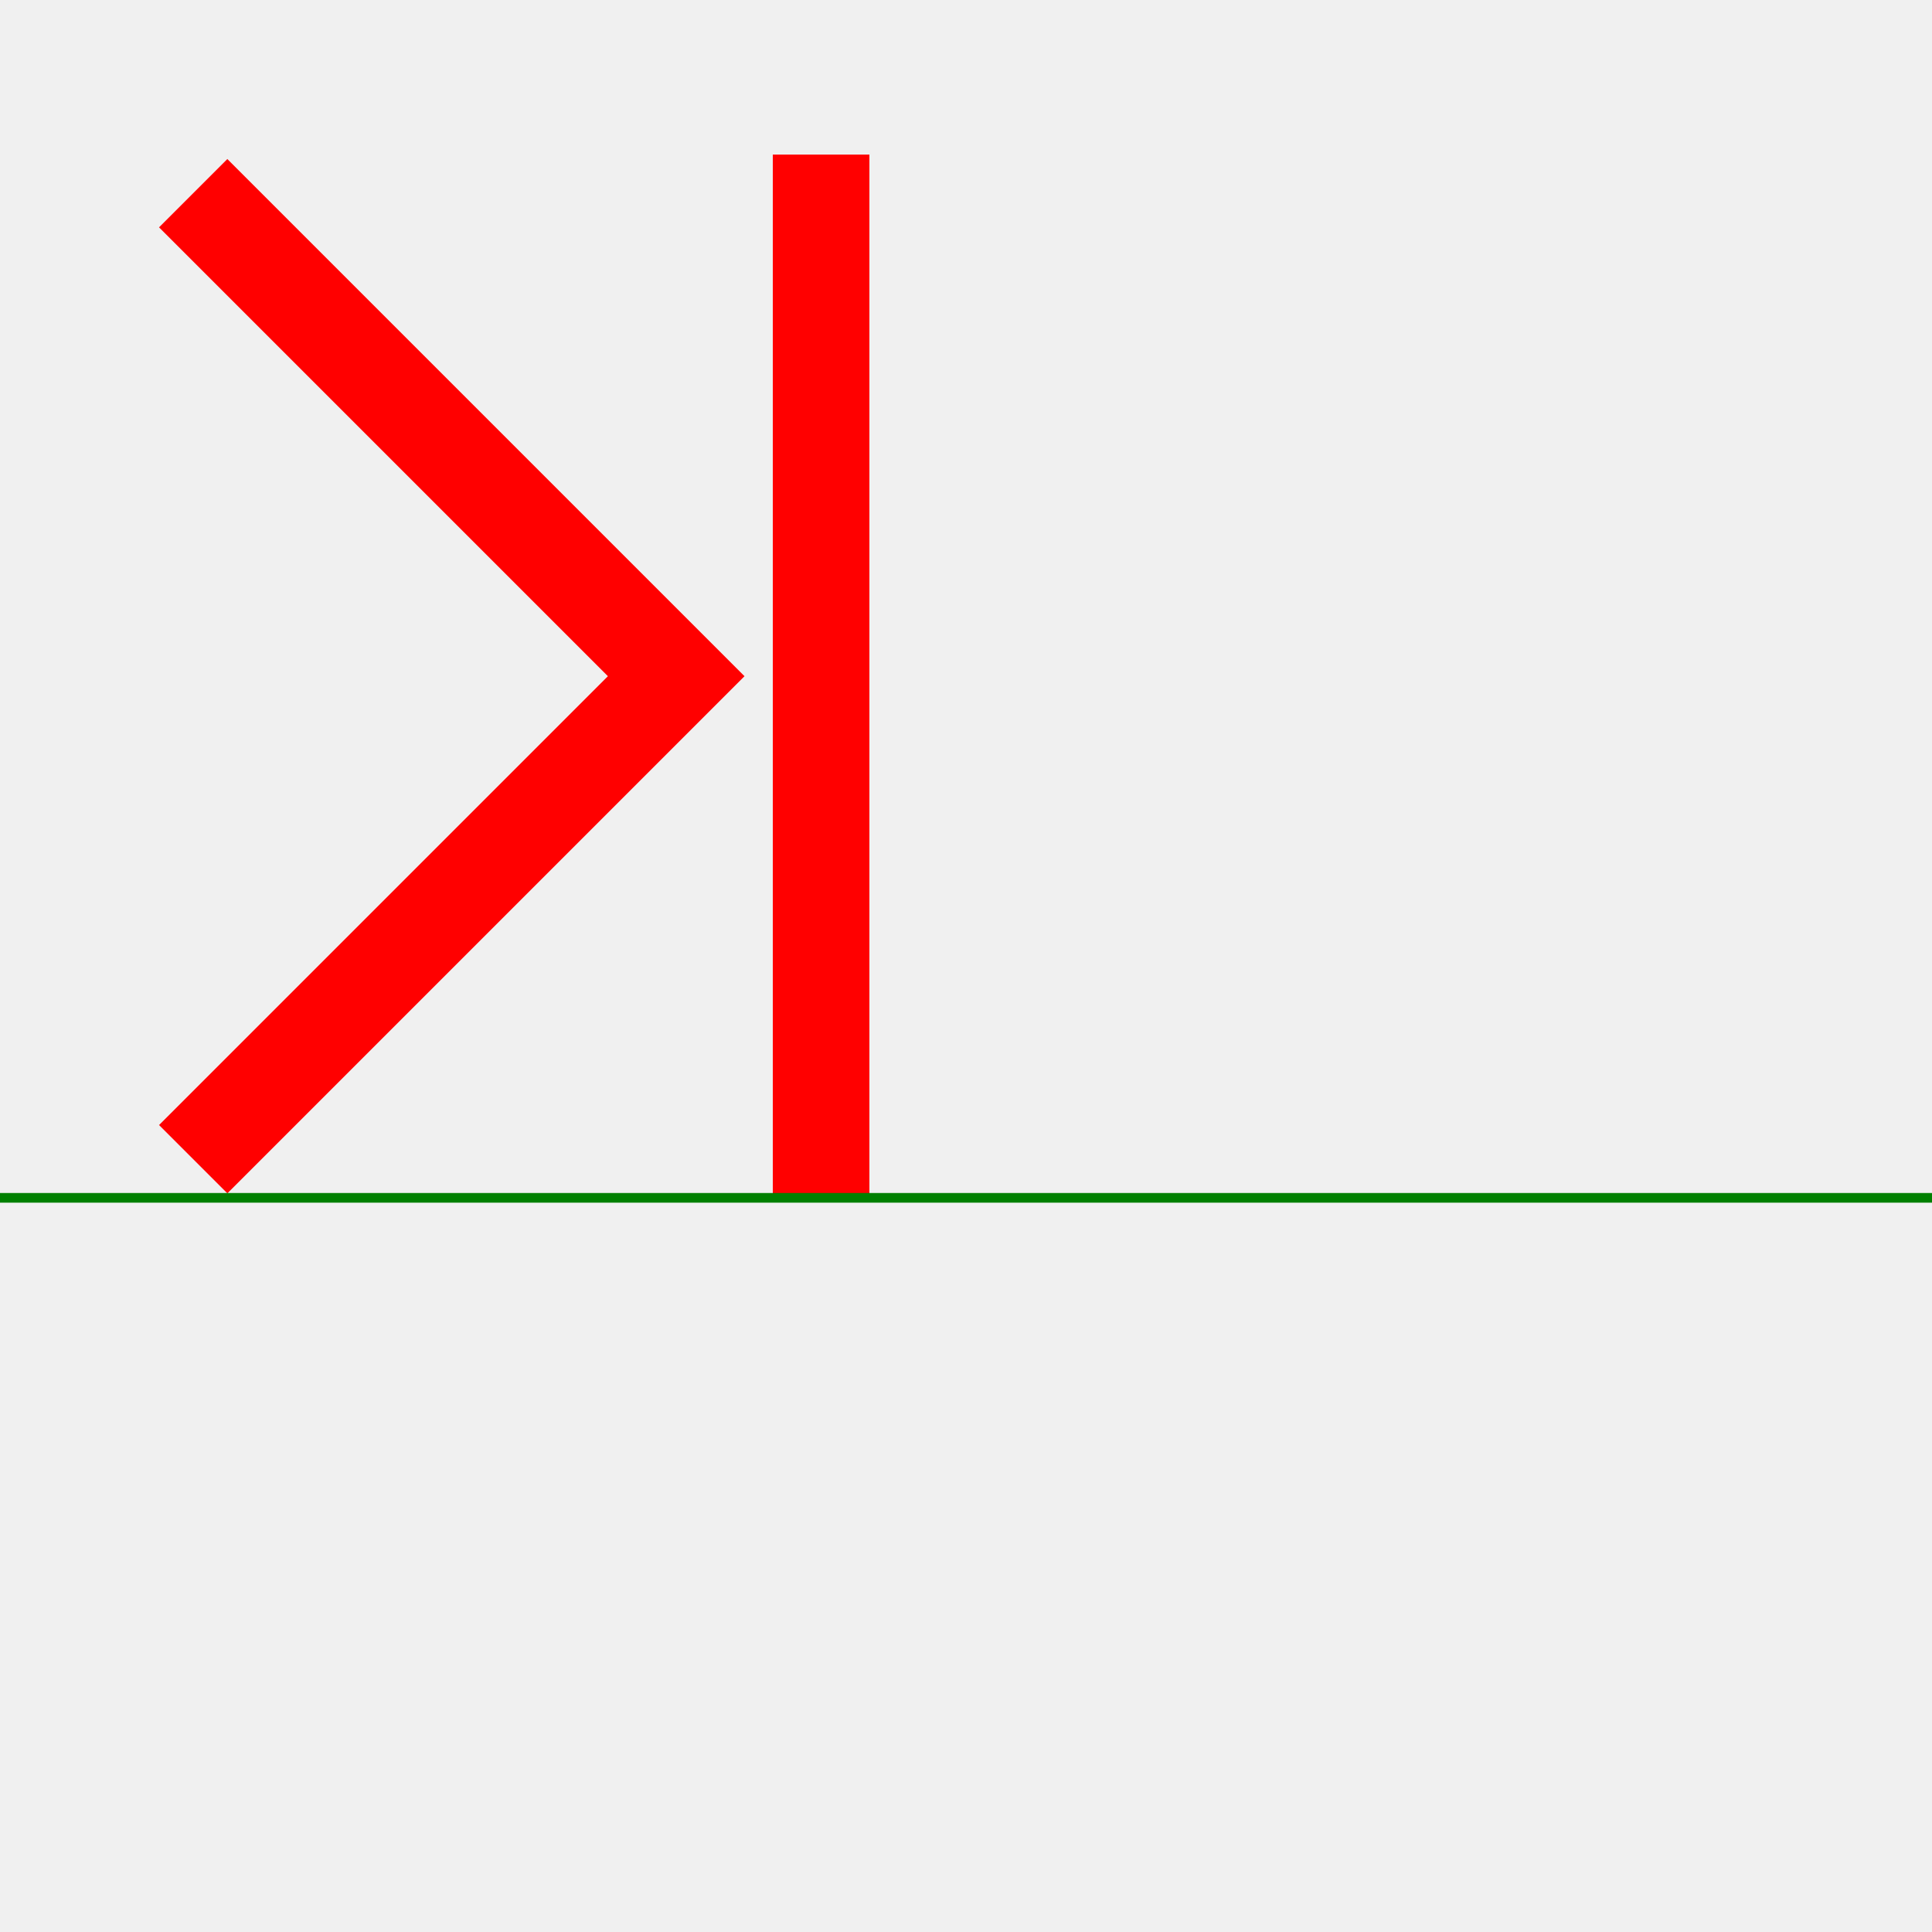
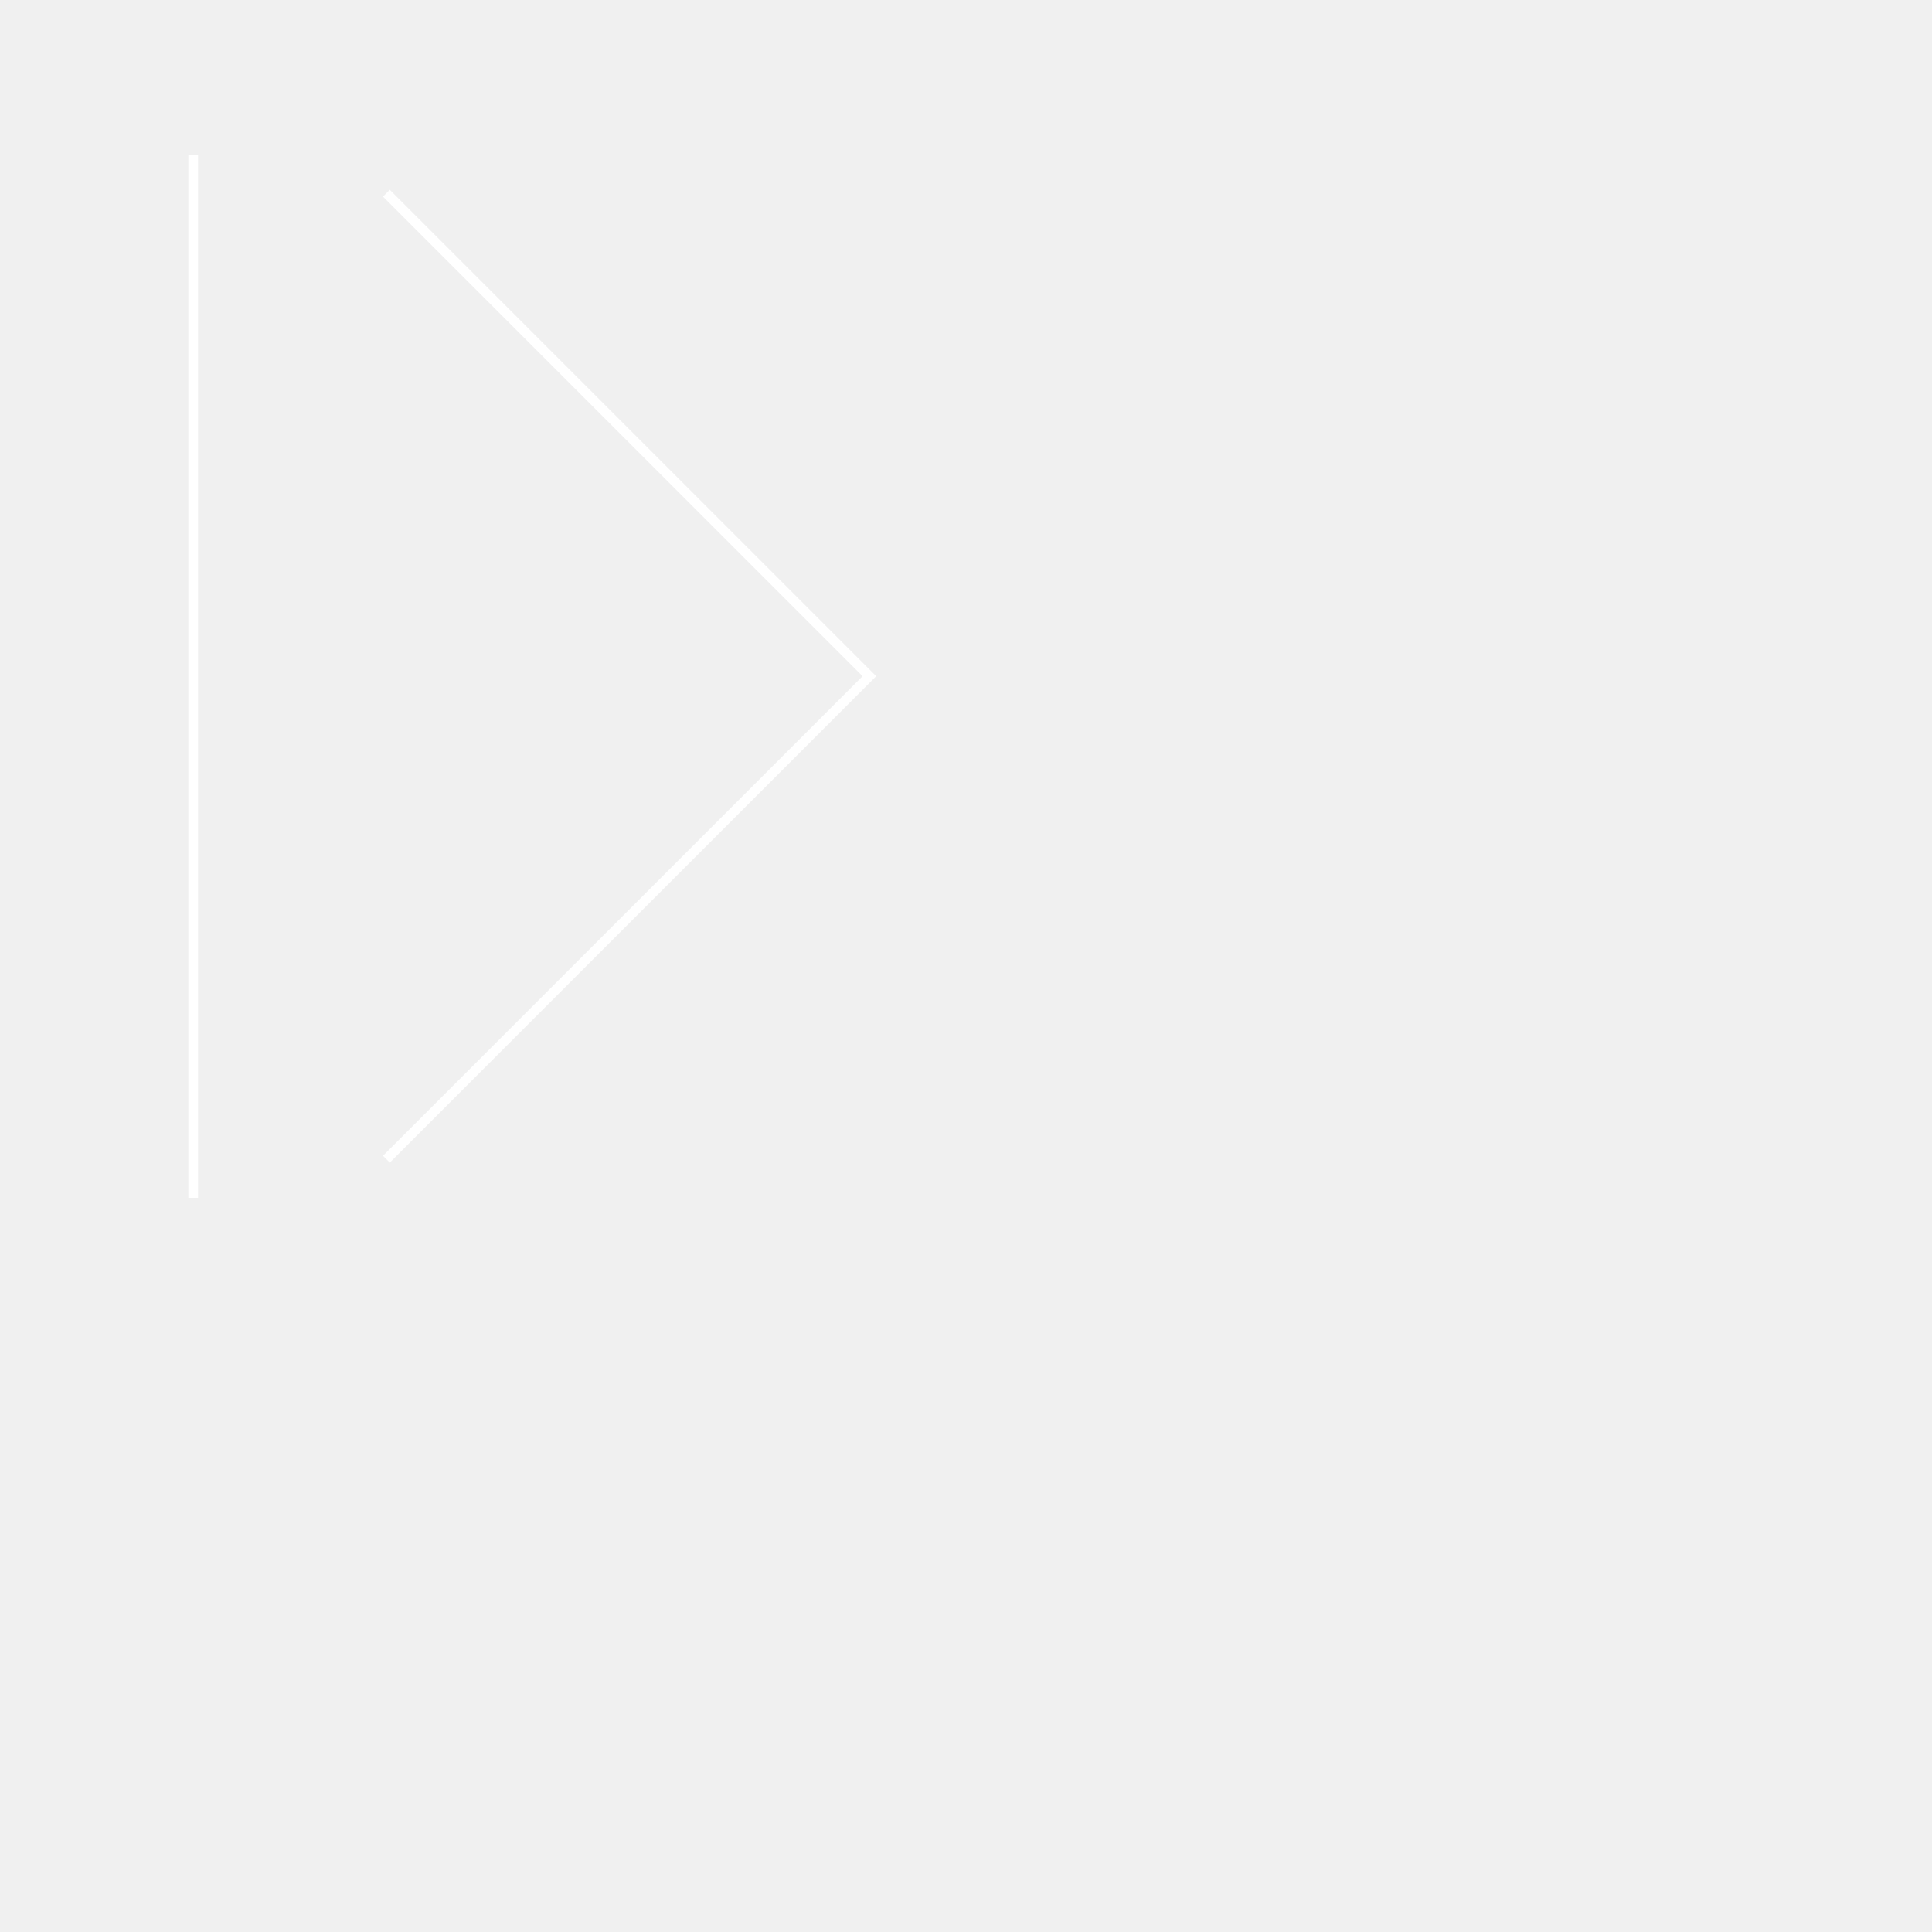
<svg xmlns="http://www.w3.org/2000/svg" version="1.1" baseProfile="full" width="200" height="200">
-   <path d="M 20,20           l 50, 50           l -50, 50           " stroke-width="10px" stroke="red" fill="none" />
-   <path d="M 85 16           v 108           " stroke-width="10px" stroke="red" />
-   <path d="M 0,124           h 200           " stroke="green" />
+   <path d="M 40,20           l 50, 50           l -50, 50           " stroke="white" fill="none" />
+   <path d="M 20 16           v 108           " stroke="white" fill="none" />
</svg>
